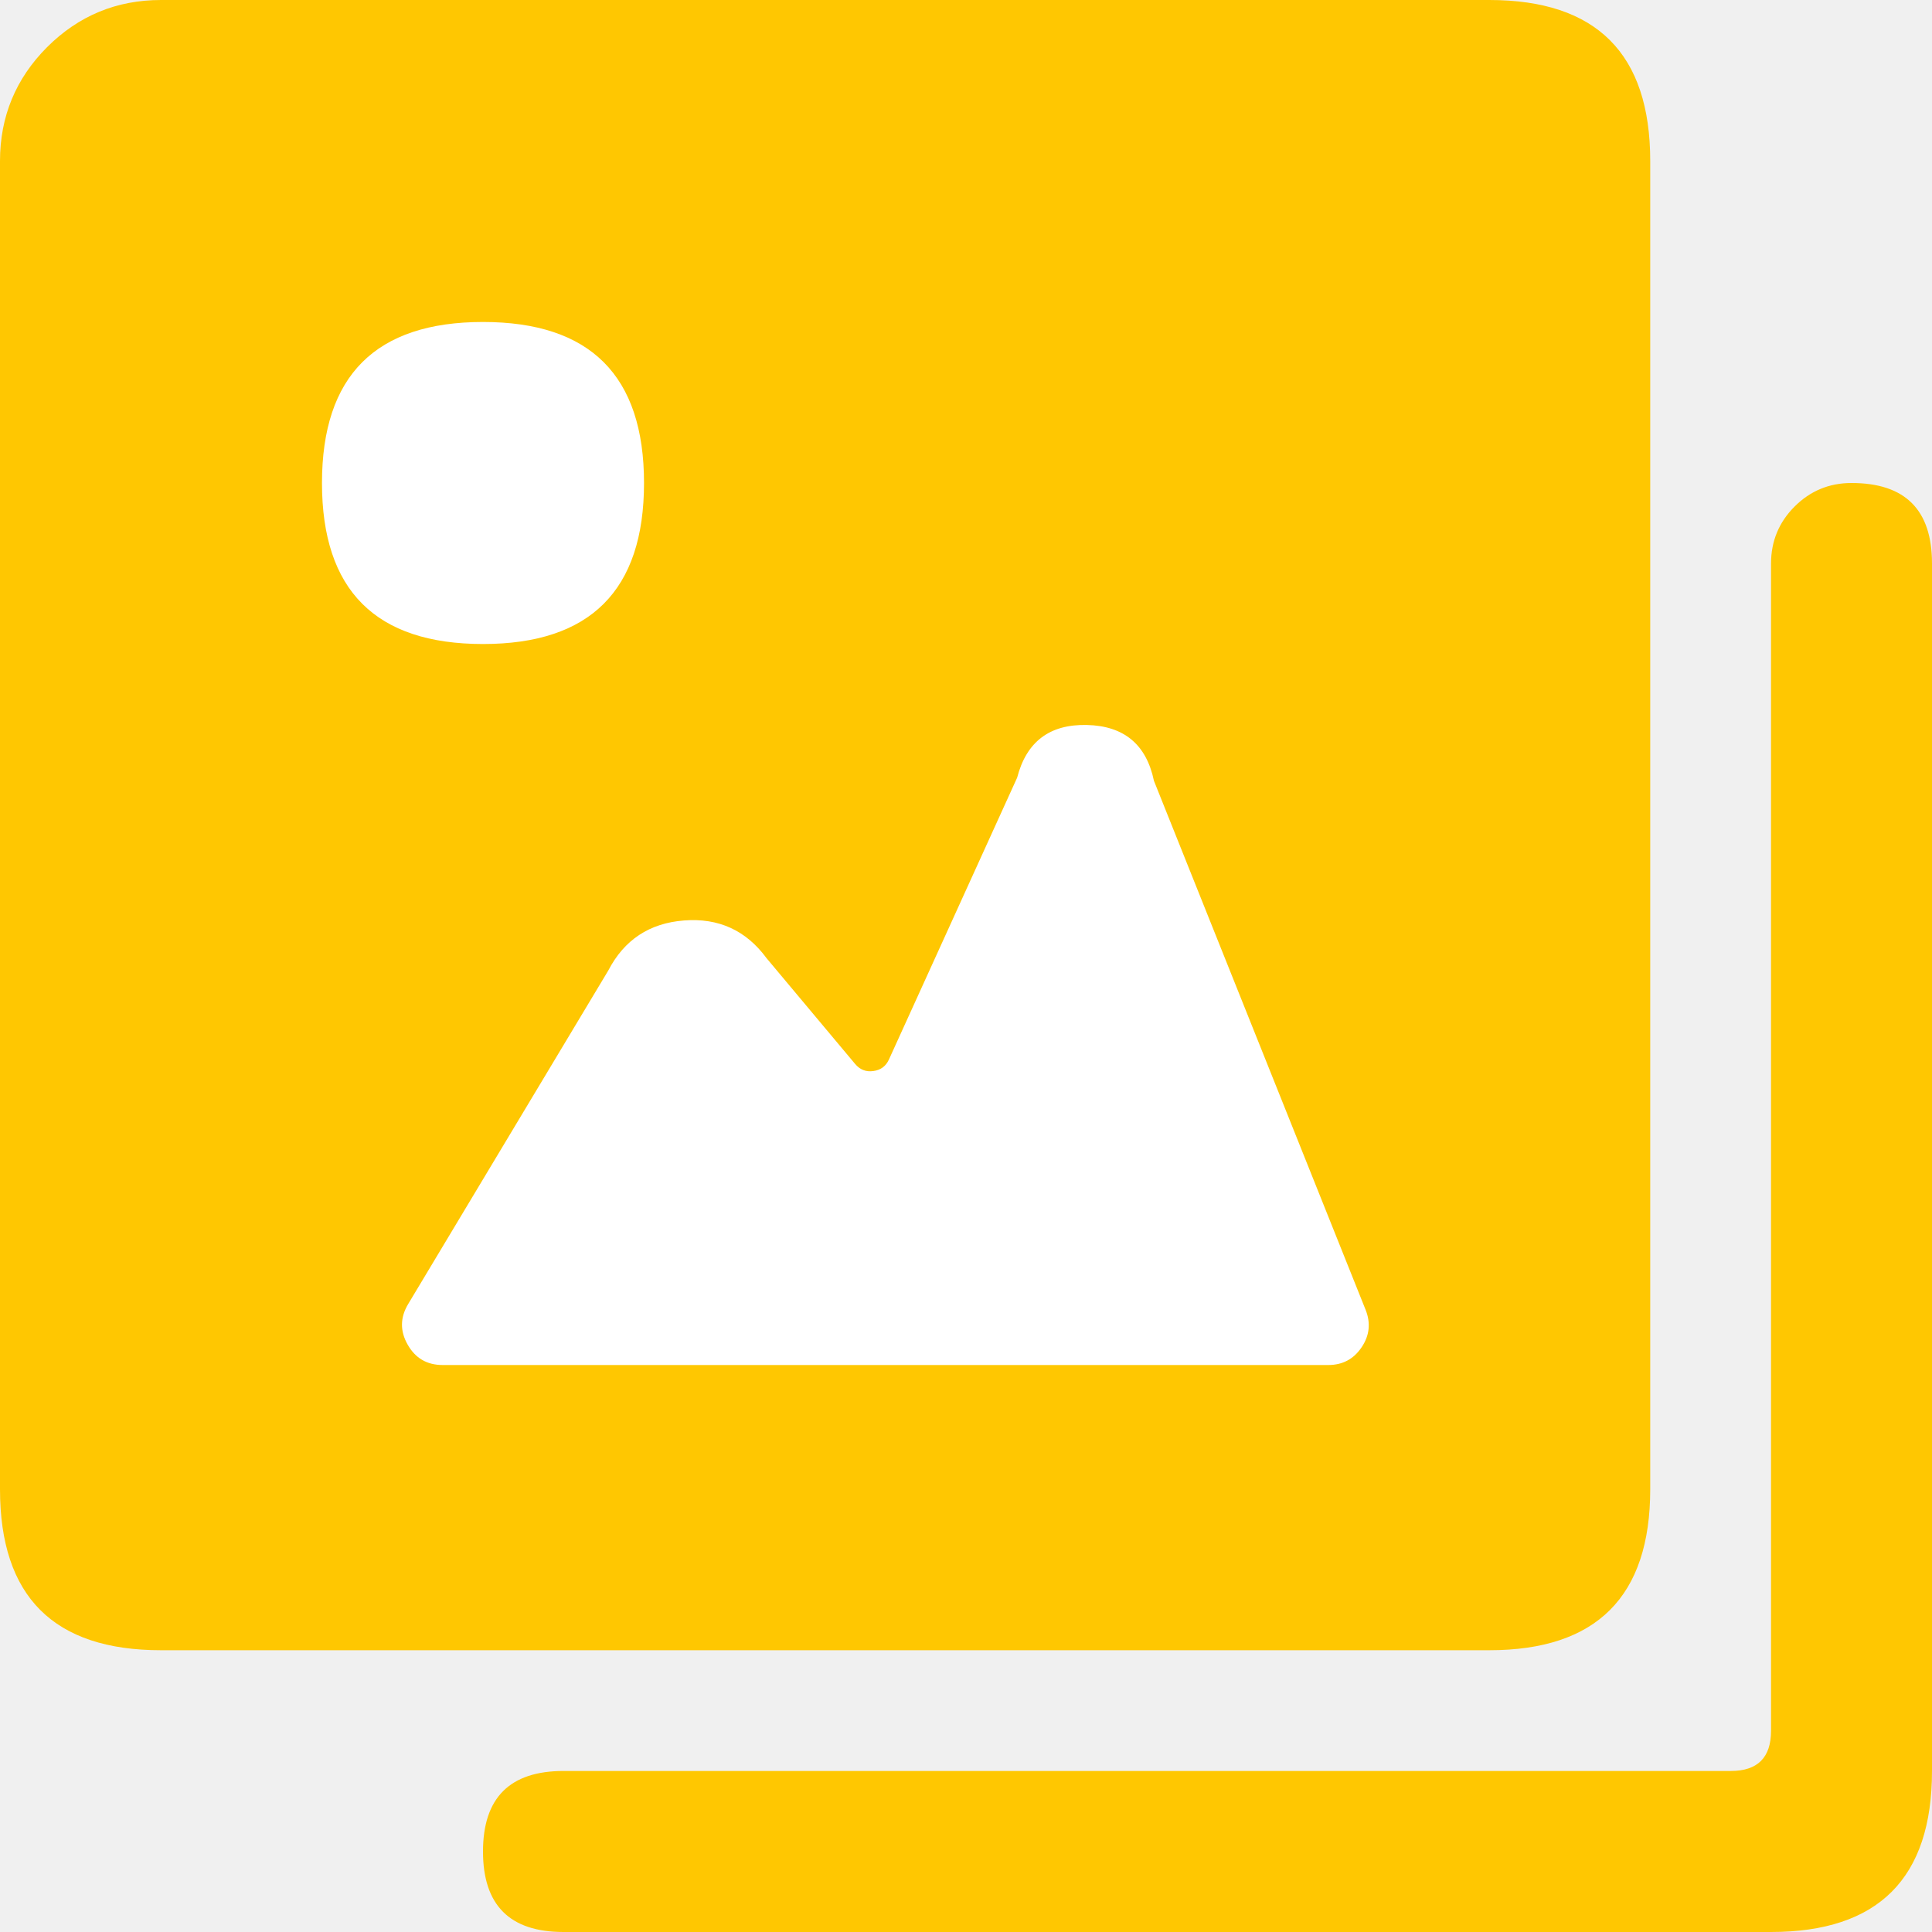
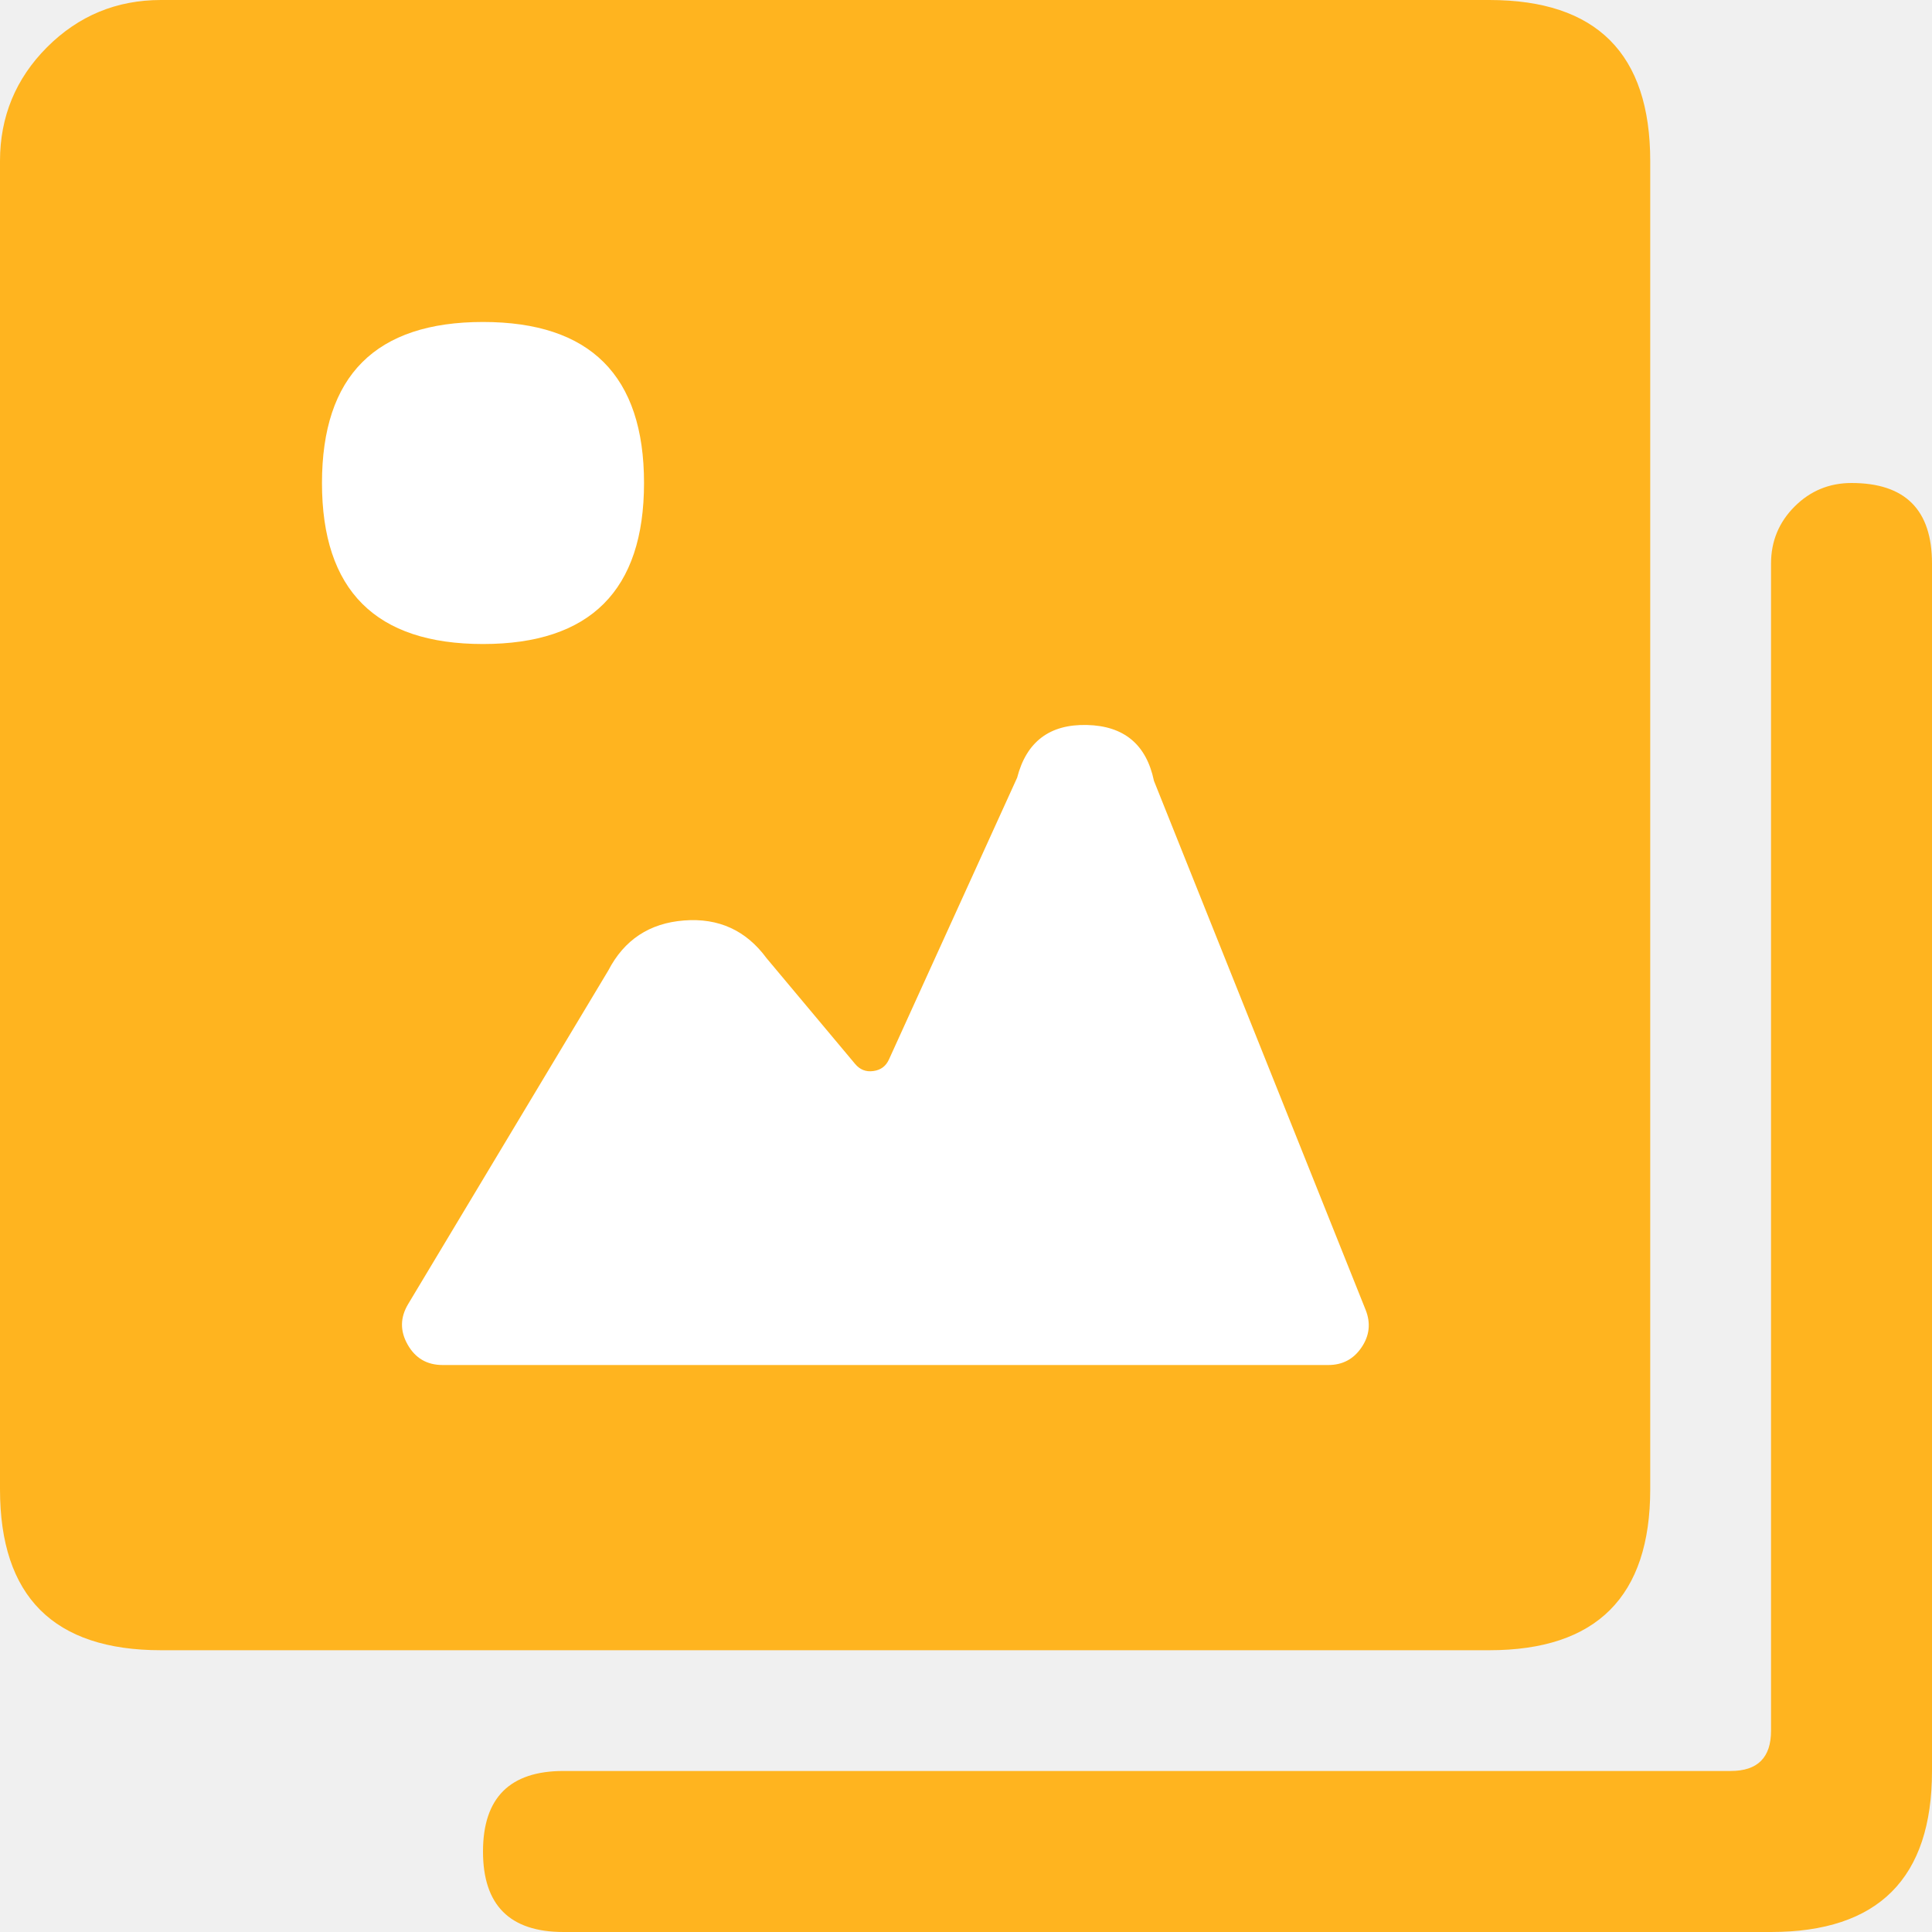
<svg xmlns="http://www.w3.org/2000/svg" width="32" height="32" viewBox="0 0 32 32">
  <g fill="none" fill-rule="evenodd">
    <path fill="#FFF" fill-rule="nonzero" d="M1 2h25v24H1z" />
-     <path d="M27.333 24.667v-22C27.333.889 26.444 0 24.667 0h-22C1.93 0 1.302.26.78.781.261 1.301 0 1.931 0 2.667v22c0 1.777.889 2.666 2.667 2.666h22c1.777 0 2.666-.889 2.666-2.666z" fill="#FFC701" />
+     <path d="M27.333 24.667v-22C27.333.889 26.444 0 24.667 0h-22C1.93 0 1.302.26.78.781.261 1.301 0 1.931 0 2.667v22c0 1.777.889 2.666 2.667 2.666h22c1.777 0 2.666-.889 2.666-2.666z" fill="#ffb41f" />
    <path d="M19.113 12.933c-.126-.603-.497-.911-1.112-.925-.616-.014-1 .277-1.154.873l-2.123 4.667c-.051.112-.137.176-.26.192-.121.017-.221-.023-.3-.117l-1.467-1.752c-.34-.462-.796-.67-1.368-.625-.571.044-.99.32-1.254.829L6.76 21.6c-.133.222-.136.446-.008.671.128.226.321.338.58.338H22c.236 0 .42-.097.552-.293.132-.195.154-.402.067-.621l-3.506-8.762zM10.667 8c0 1.778-.89 2.667-2.667 2.667-1.778 0-2.667-.89-2.667-2.667 0-1.778.89-2.667 2.667-2.667 1.778 0 2.667.89 2.667 2.667z" fill="#FFF" />
-     <path d="M30.667 8c-.369 0-.683.13-.943.39-.26.26-.39.575-.39.943v19.334c0 .444-.223.666-.667.666H9.333c-.889 0-1.333.445-1.333 1.334S8.444 32 9.333 32h20C31.111 32 32 31.111 32 29.333v-20C32 8.444 31.556 8 30.667 8z" fill="#FFC701" />
+     <path d="M30.667 8c-.369 0-.683.13-.943.39-.26.26-.39.575-.39.943v19.334c0 .444-.223.666-.667.666H9.333c-.889 0-1.333.445-1.333 1.334S8.444 32 9.333 32h20C31.111 32 32 31.111 32 29.333v-20C32 8.444 31.556 8 30.667 8z" fill="#ffb41f" />
  </g>
</svg>
